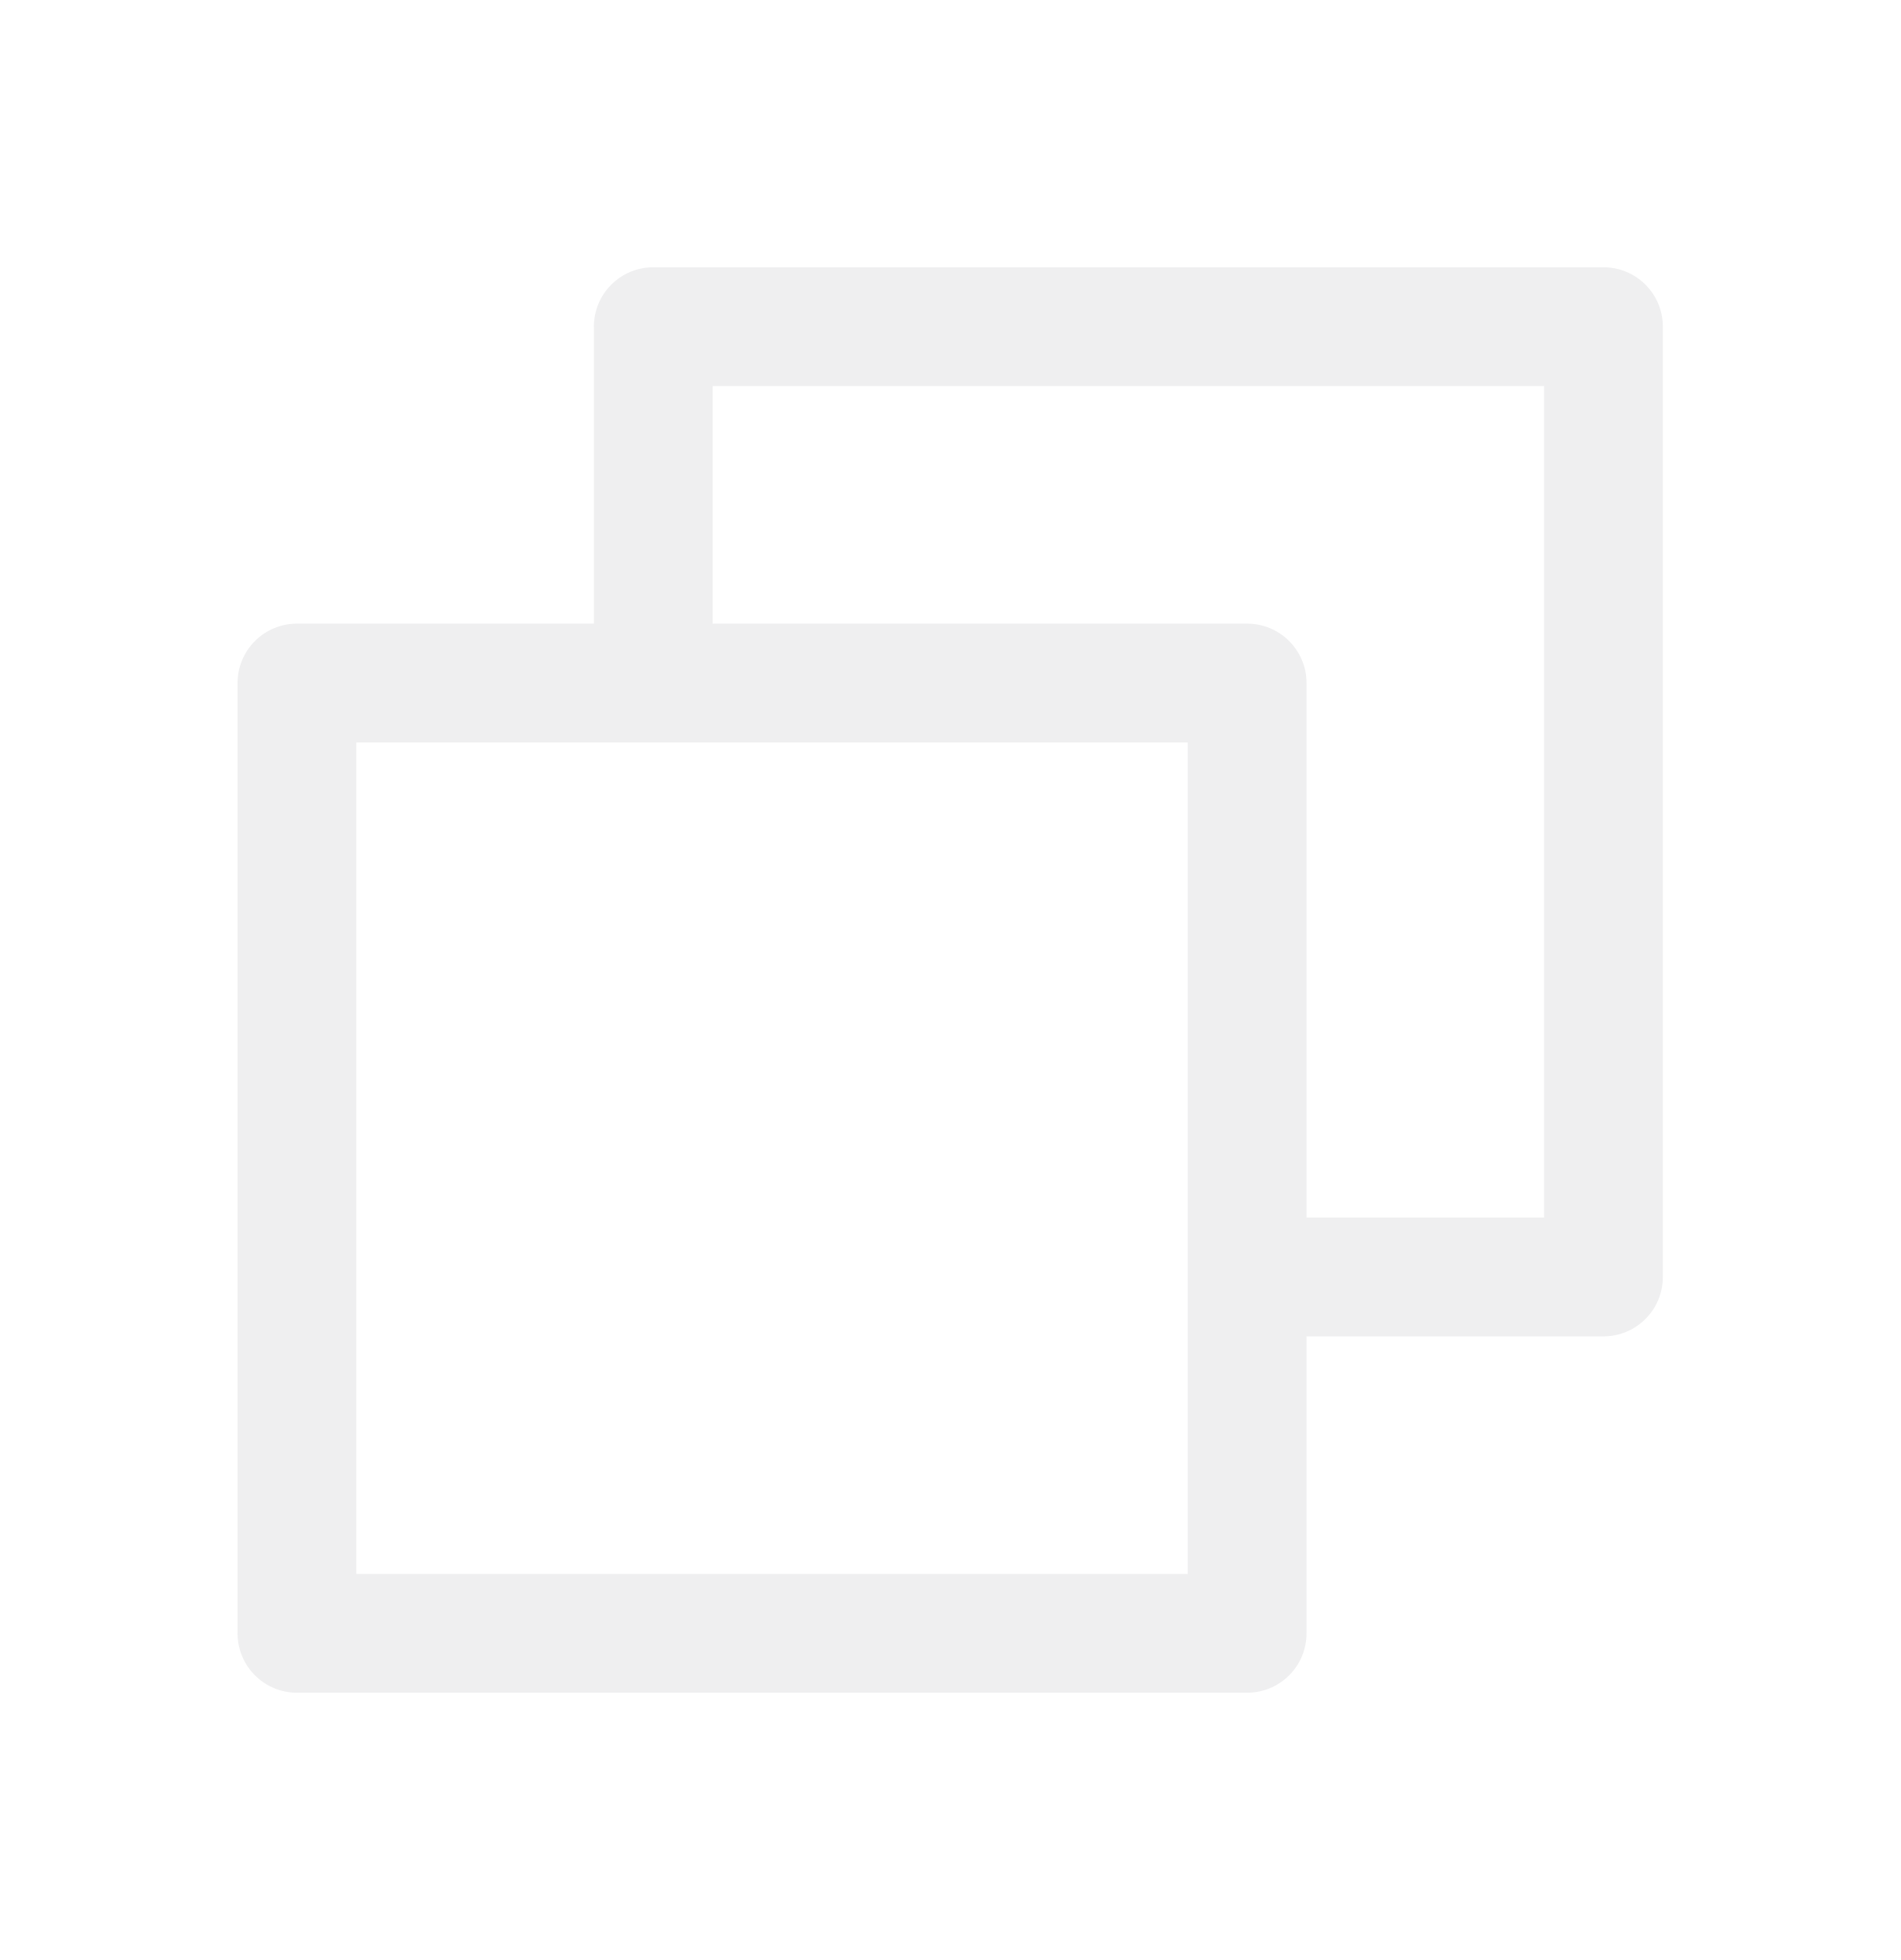
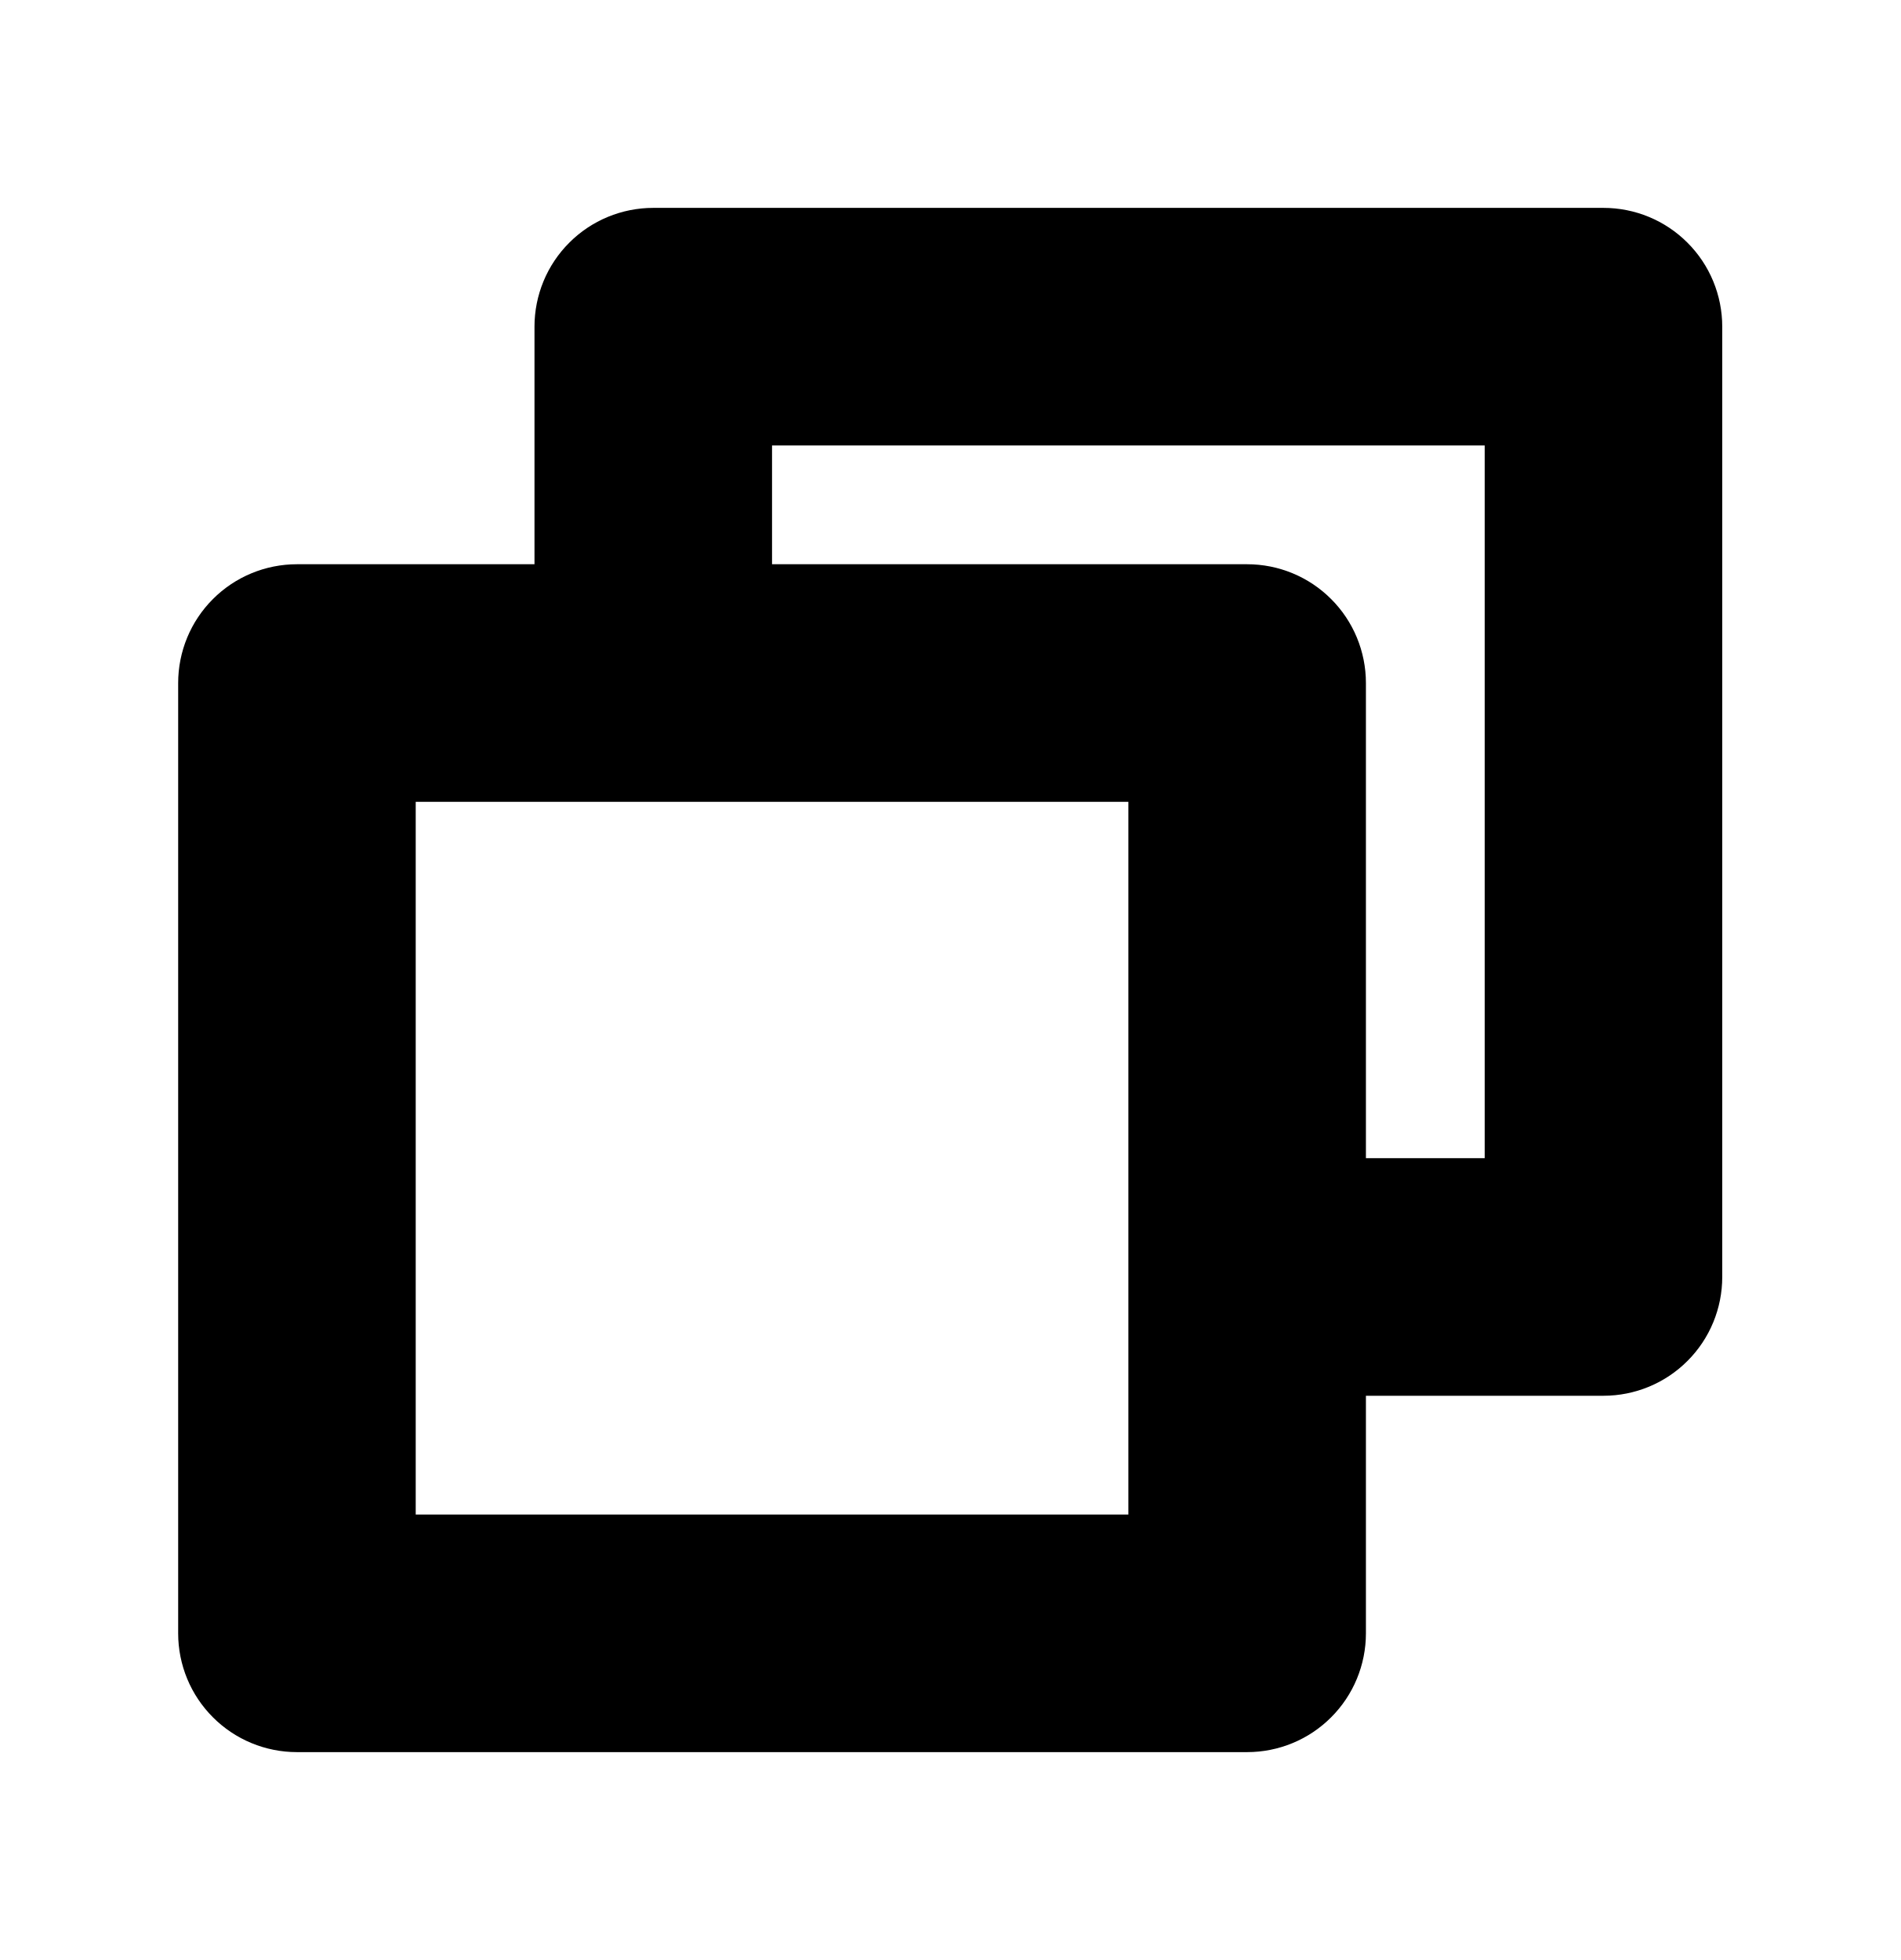
- <svg xmlns="http://www.w3.org/2000/svg" width="32" height="33" viewBox="0 0 32 33" fill="none">
+ <svg xmlns="http://www.w3.org/2000/svg" width="32" height="33" viewBox="0 0 32 33" fill="none" stroke-width="2" stroke="black">
  <path d="M27 4.5H11C10.735 4.5 10.48 4.605 10.293 4.793C10.105 4.98 10 5.235 10 5.5V10.5H5C4.735 10.5 4.48 10.605 4.293 10.793C4.105 10.98 4 11.235 4 11.5V27.5C4 27.765 4.105 28.02 4.293 28.207C4.48 28.395 4.735 28.5 5 28.5H21C21.265 28.5 21.52 28.395 21.707 28.207C21.895 28.02 22 27.765 22 27.5V22.5H27C27.265 22.5 27.52 22.395 27.707 22.207C27.895 22.02 28 21.765 28 21.5V5.5C28 5.235 27.895 4.98 27.707 4.793C27.52 4.605 27.265 4.5 27 4.5ZM20 26.5H6V12.5H20V26.5ZM26 20.5H22V11.5C22 11.235 21.895 10.98 21.707 10.793C21.52 10.605 21.265 10.5 21 10.5H12V6.5H26V20.5Z" fill="#E4E4E6" fill-opacity="0.6" />
</svg>
